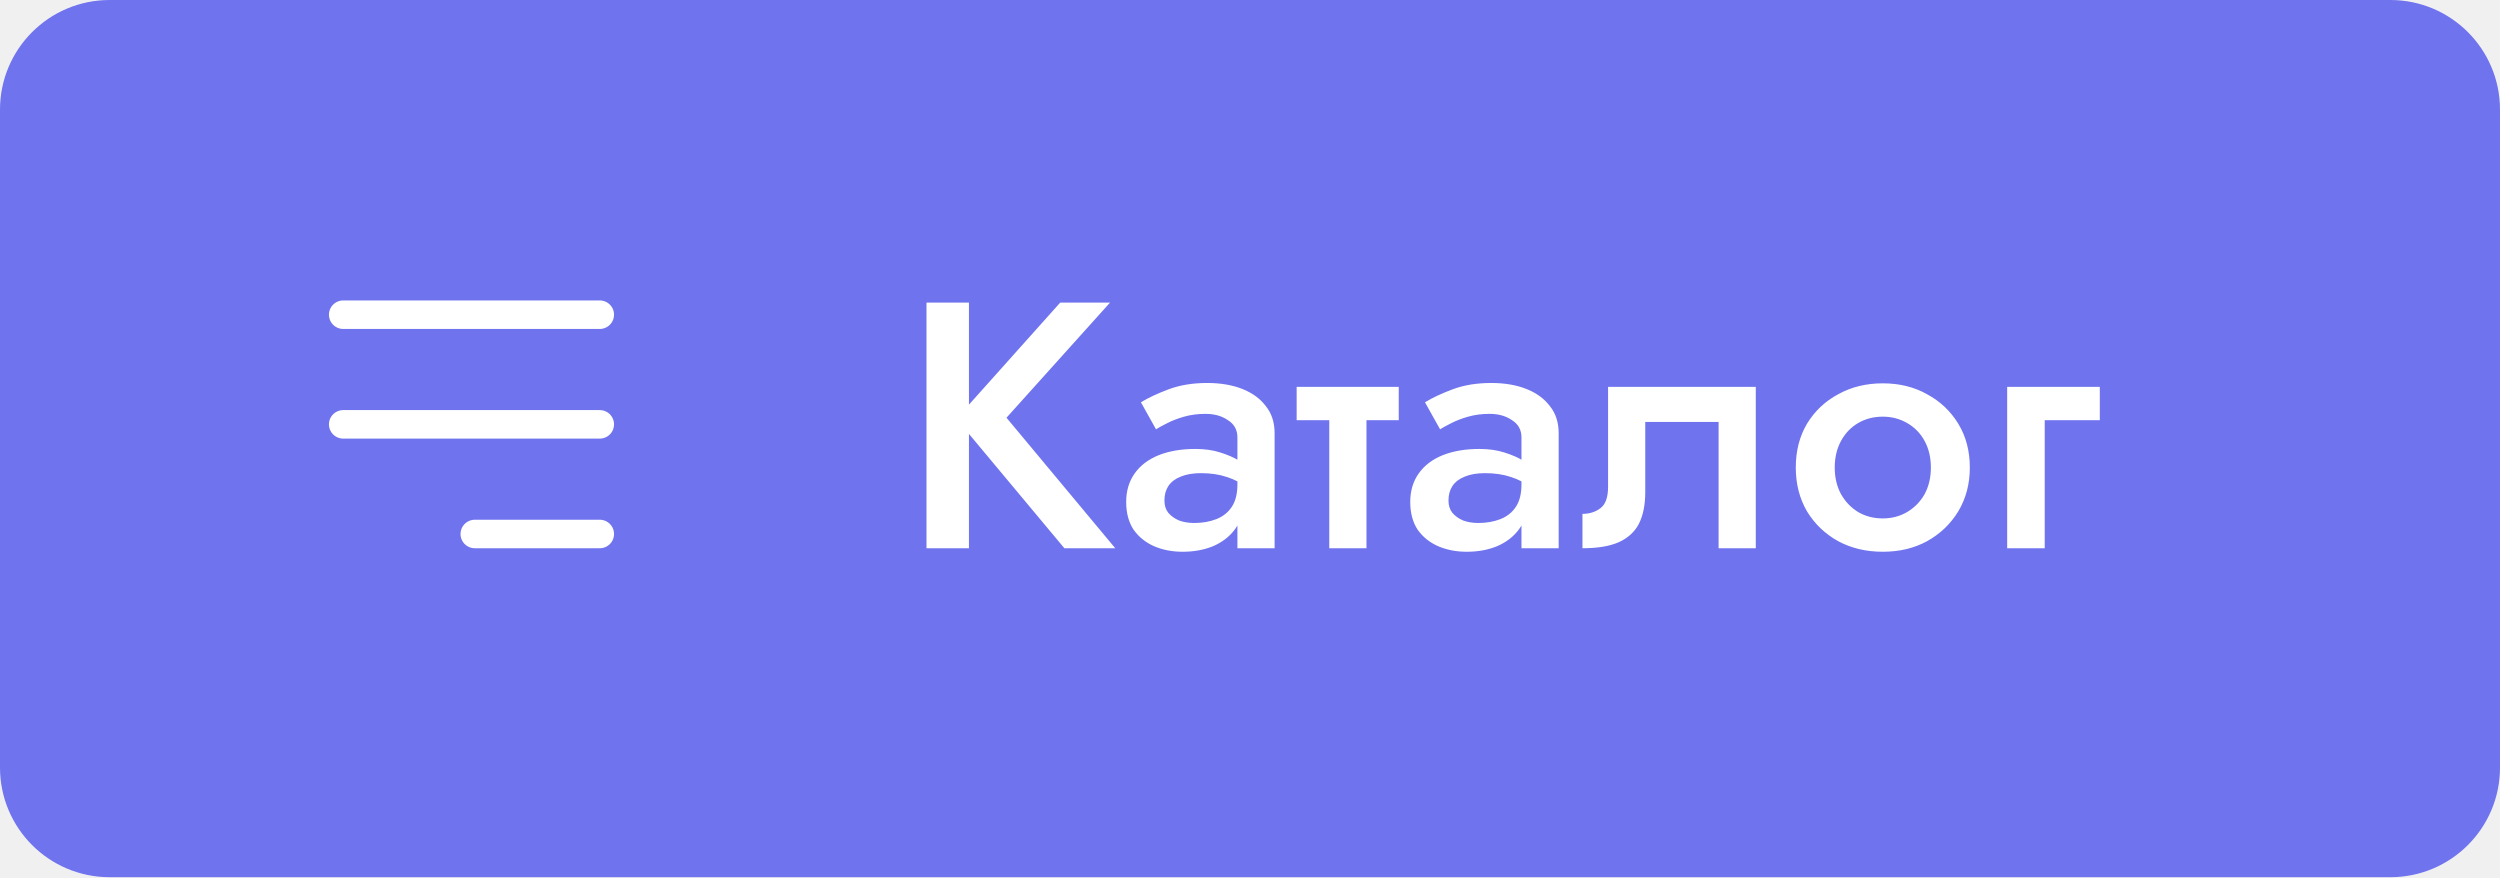
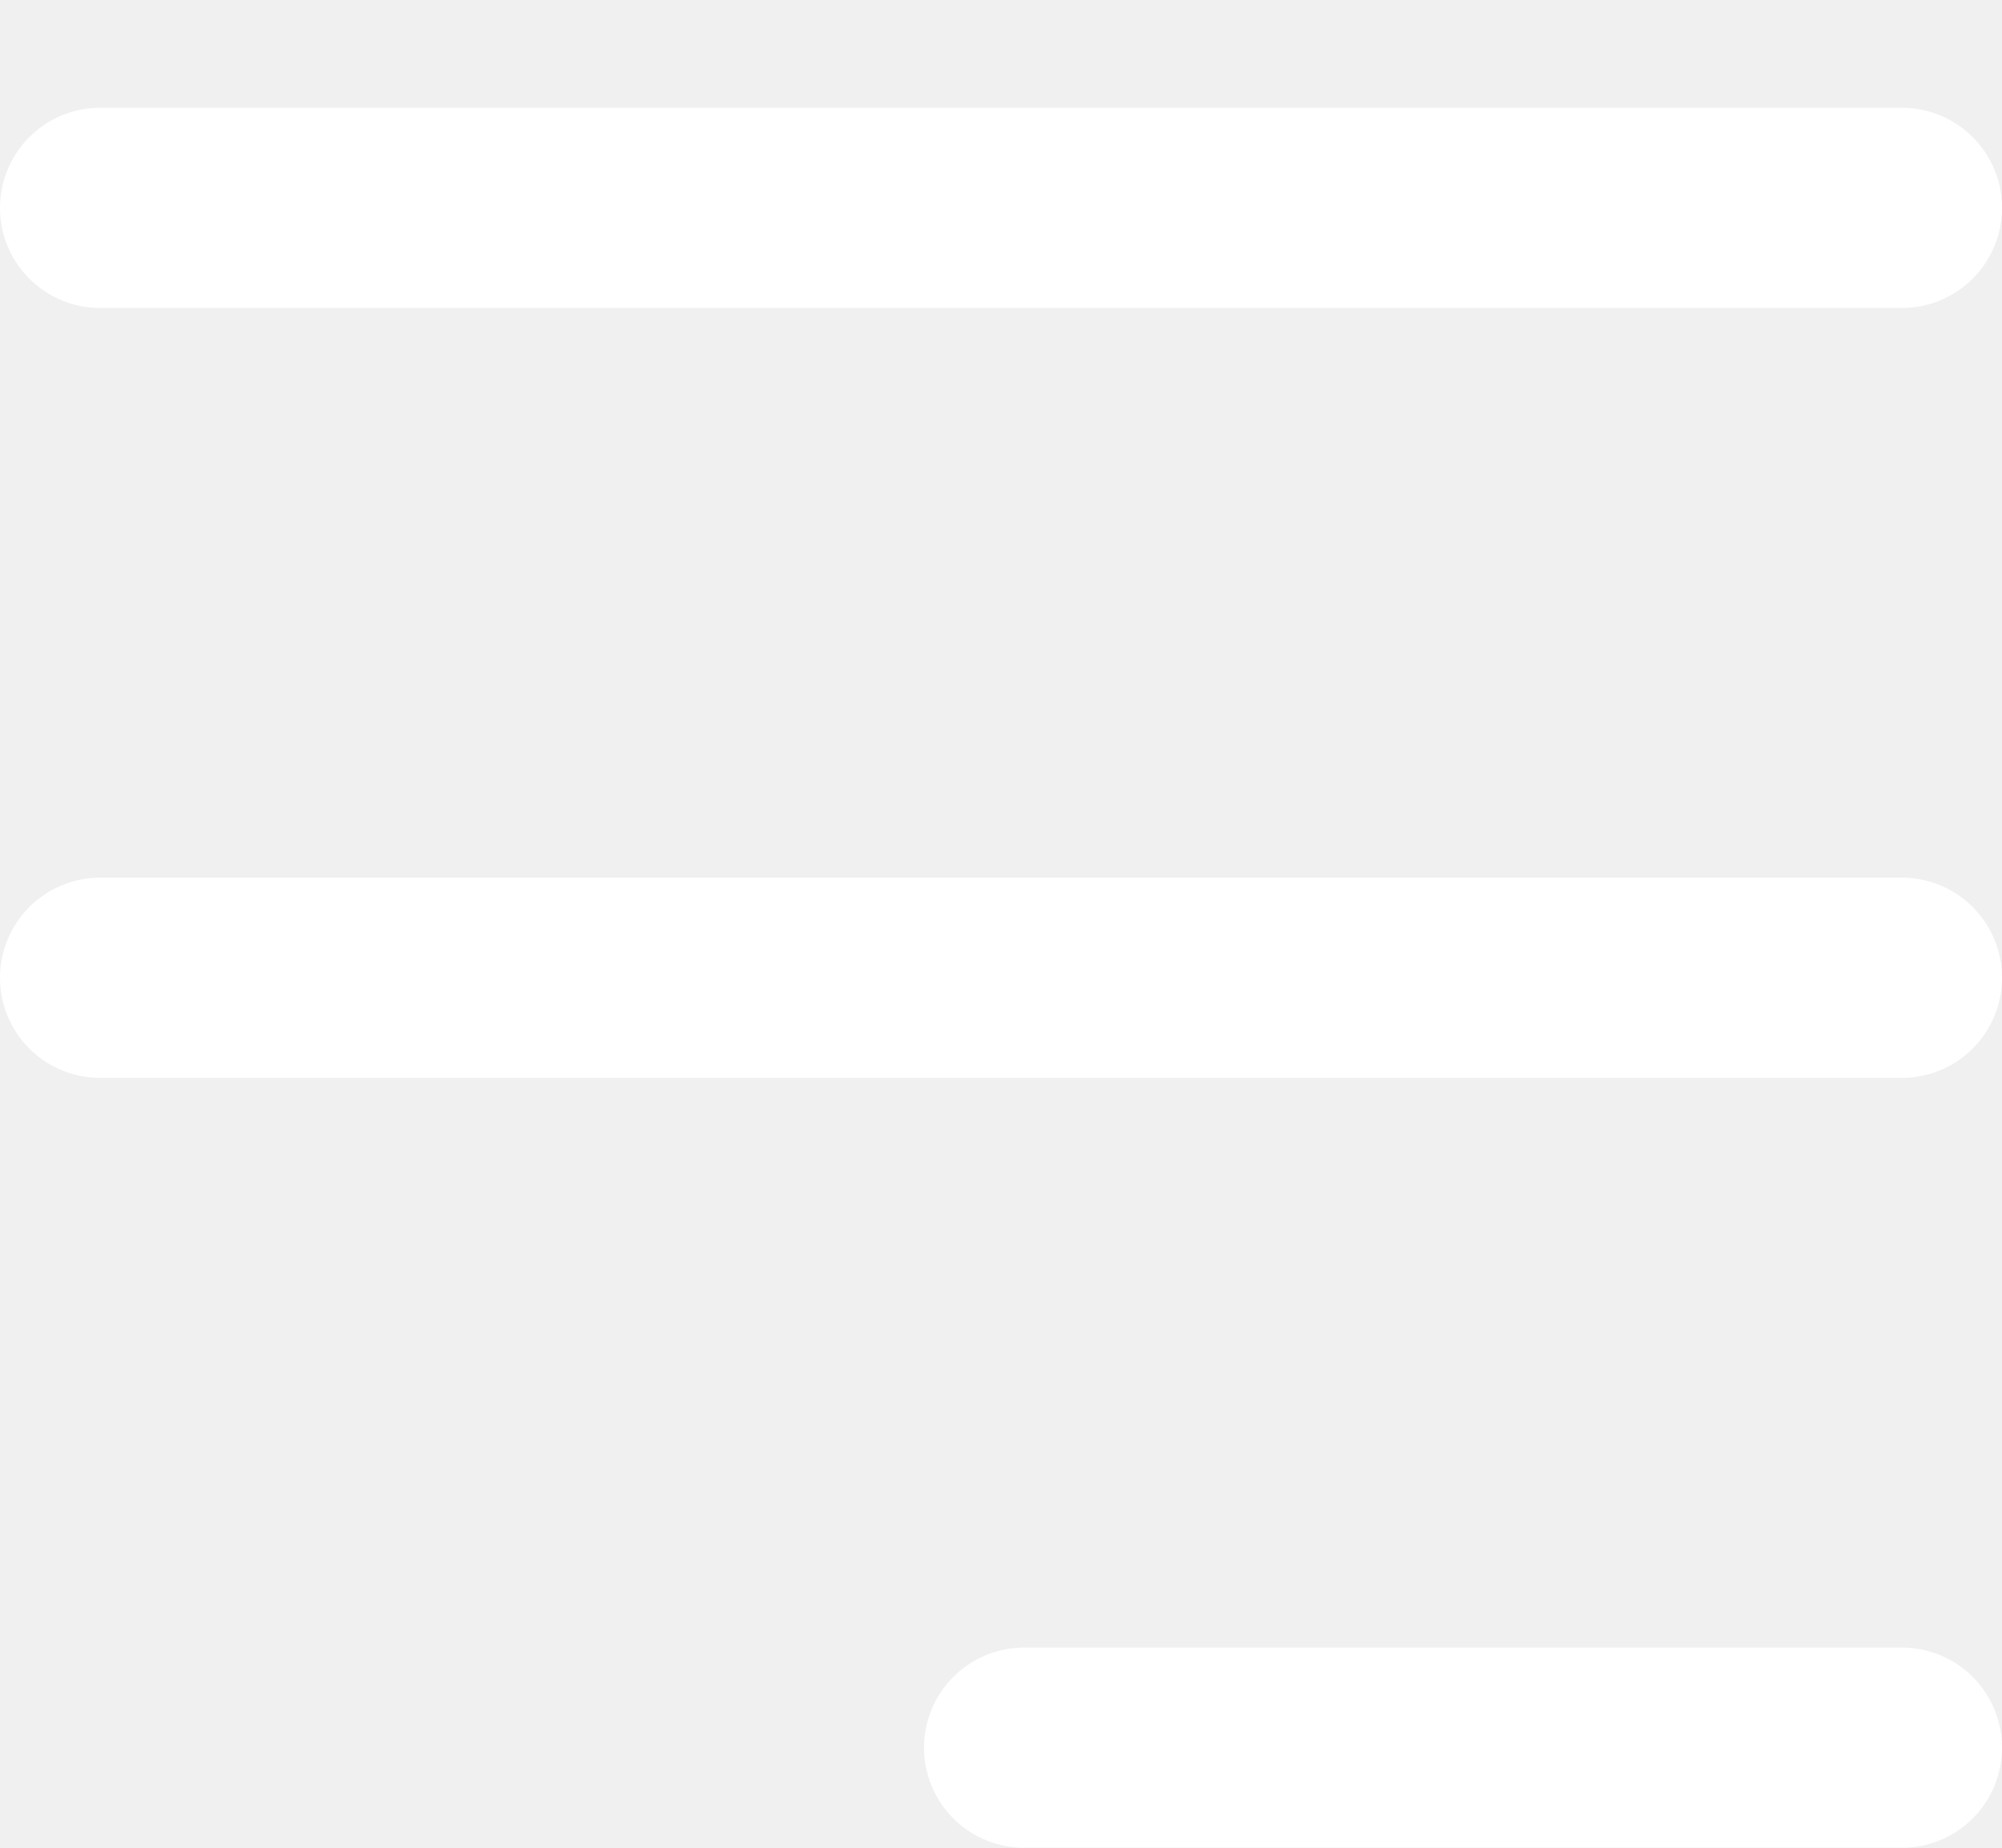
- <svg xmlns="http://www.w3.org/2000/svg" width="114" height="40" viewBox="0 0 114 40" fill="none">
-   <rect x="0.75" y="0.75" width="112.5" height="38.5" rx="4.25" fill="#6F73EE" stroke="#6F73EE" stroke-width="1.5" />
-   <path d="M42.248 13.8V25H44.184V13.8H42.248ZM48.344 13.8L43.608 19.096L48.536 25H50.856L45.896 19.048L50.616 13.8H48.344ZM53.098 22.824C53.098 22.568 53.157 22.349 53.274 22.168C53.402 21.976 53.589 21.832 53.834 21.736C54.09 21.629 54.4 21.576 54.762 21.576C55.21 21.576 55.605 21.635 55.946 21.752C56.288 21.859 56.624 22.035 56.954 22.28V21.368C56.869 21.261 56.714 21.139 56.49 21C56.266 20.861 55.984 20.739 55.642 20.632C55.312 20.525 54.933 20.472 54.506 20.472C53.866 20.472 53.306 20.568 52.826 20.76C52.357 20.952 51.994 21.229 51.738 21.592C51.482 21.955 51.354 22.387 51.354 22.888C51.354 23.389 51.466 23.811 51.69 24.152C51.925 24.483 52.234 24.733 52.618 24.904C53.013 25.075 53.45 25.16 53.93 25.16C54.442 25.16 54.906 25.075 55.322 24.904C55.738 24.723 56.069 24.467 56.314 24.136C56.56 23.795 56.682 23.389 56.682 22.92L56.426 22.088C56.426 22.515 56.341 22.856 56.17 23.112C56 23.368 55.765 23.555 55.466 23.672C55.168 23.789 54.832 23.848 54.458 23.848C54.202 23.848 53.973 23.811 53.77 23.736C53.568 23.651 53.402 23.533 53.274 23.384C53.157 23.235 53.098 23.048 53.098 22.824ZM52.714 19.576C52.832 19.501 52.997 19.411 53.21 19.304C53.434 19.187 53.696 19.085 53.994 19C54.293 18.915 54.618 18.872 54.97 18.872C55.376 18.872 55.717 18.968 55.994 19.16C56.282 19.341 56.426 19.603 56.426 19.944V25H58.122V19.752C58.122 19.261 57.989 18.851 57.722 18.52C57.466 18.179 57.109 17.917 56.65 17.736C56.192 17.555 55.658 17.464 55.05 17.464C54.389 17.464 53.802 17.56 53.29 17.752C52.778 17.944 52.357 18.141 52.026 18.344L52.714 19.576ZM59.127 17.64V19.16H63.783V17.64H59.127ZM60.615 17.96V25H62.311V17.96H60.615ZM66.051 22.824C66.051 22.568 66.11 22.349 66.227 22.168C66.355 21.976 66.542 21.832 66.787 21.736C67.043 21.629 67.353 21.576 67.715 21.576C68.163 21.576 68.558 21.635 68.899 21.752C69.241 21.859 69.577 22.035 69.907 22.28V21.368C69.822 21.261 69.667 21.139 69.443 21C69.219 20.861 68.937 20.739 68.595 20.632C68.265 20.525 67.886 20.472 67.459 20.472C66.819 20.472 66.259 20.568 65.779 20.76C65.31 20.952 64.947 21.229 64.691 21.592C64.435 21.955 64.307 22.387 64.307 22.888C64.307 23.389 64.419 23.811 64.643 24.152C64.878 24.483 65.187 24.733 65.571 24.904C65.966 25.075 66.403 25.16 66.883 25.16C67.395 25.16 67.859 25.075 68.275 24.904C68.691 24.723 69.022 24.467 69.267 24.136C69.513 23.795 69.635 23.389 69.635 22.92L69.379 22.088C69.379 22.515 69.294 22.856 69.123 23.112C68.953 23.368 68.718 23.555 68.419 23.672C68.121 23.789 67.785 23.848 67.411 23.848C67.155 23.848 66.926 23.811 66.723 23.736C66.521 23.651 66.355 23.533 66.227 23.384C66.11 23.235 66.051 23.048 66.051 22.824ZM65.667 19.576C65.785 19.501 65.95 19.411 66.163 19.304C66.387 19.187 66.649 19.085 66.947 19C67.246 18.915 67.571 18.872 67.923 18.872C68.329 18.872 68.67 18.968 68.947 19.16C69.235 19.341 69.379 19.603 69.379 19.944V25H71.075V19.752C71.075 19.261 70.942 18.851 70.675 18.52C70.419 18.179 70.062 17.917 69.603 17.736C69.145 17.555 68.611 17.464 68.003 17.464C67.342 17.464 66.755 17.56 66.243 17.752C65.731 17.944 65.31 18.141 64.979 18.344L65.667 19.576ZM80.064 17.64H73.328V22.2C73.328 22.68 73.211 23.005 72.976 23.176C72.752 23.347 72.48 23.432 72.16 23.432V25C72.843 25 73.392 24.909 73.808 24.728C74.235 24.536 74.544 24.253 74.736 23.88C74.928 23.496 75.024 23.016 75.024 22.44V19.24H78.368V25H80.064V17.64ZM81.888 21.32C81.888 22.067 82.058 22.733 82.4 23.32C82.752 23.896 83.226 24.349 83.824 24.68C84.421 25 85.098 25.16 85.856 25.16C86.613 25.16 87.285 25 87.872 24.68C88.469 24.349 88.944 23.896 89.296 23.32C89.648 22.733 89.824 22.067 89.824 21.32C89.824 20.563 89.648 19.896 89.296 19.32C88.944 18.744 88.469 18.296 87.872 17.976C87.285 17.645 86.613 17.48 85.856 17.48C85.098 17.48 84.421 17.645 83.824 17.976C83.226 18.296 82.752 18.744 82.4 19.32C82.058 19.896 81.888 20.563 81.888 21.32ZM83.664 21.32C83.664 20.861 83.76 20.456 83.952 20.104C84.144 19.752 84.405 19.48 84.736 19.288C85.066 19.096 85.44 19 85.856 19C86.261 19 86.629 19.096 86.96 19.288C87.301 19.48 87.568 19.752 87.76 20.104C87.952 20.456 88.048 20.861 88.048 21.32C88.048 21.779 87.952 22.184 87.76 22.536C87.568 22.877 87.301 23.149 86.96 23.352C86.629 23.544 86.261 23.64 85.856 23.64C85.44 23.64 85.066 23.544 84.736 23.352C84.405 23.149 84.144 22.877 83.952 22.536C83.76 22.184 83.664 21.779 83.664 21.32ZM91.527 17.64V25H93.239V19.16H95.751V17.64H91.527Z" fill="white" />
-   <line x1="15.65" y1="14.35" x2="27.35" y2="14.35" stroke="white" stroke-width="1.3" stroke-linecap="round" />
-   <line x1="15.65" y1="19.35" x2="27.35" y2="19.35" stroke="white" stroke-width="1.3" stroke-linecap="round" />
-   <line x1="21.65" y1="24.35" x2="27.35" y2="24.35" stroke="white" stroke-width="1.3" stroke-linecap="round" />
+ <svg xmlns="http://www.w3.org/2000/svg" width="13" height="12" viewBox="0 0 13 12" fill="none">
+   <line x1="0.65" y1="1.35" x2="12.35" y2="1.35" stroke="white" stroke-width="1.3" stroke-linecap="round" />
+   <line x1="0.65" y1="6.35" x2="12.35" y2="6.35" stroke="white" stroke-width="1.3" stroke-linecap="round" />
+   <line x1="6.65" y1="11.35" x2="12.35" y2="11.35" stroke="white" stroke-width="1.3" stroke-linecap="round" />
</svg>
